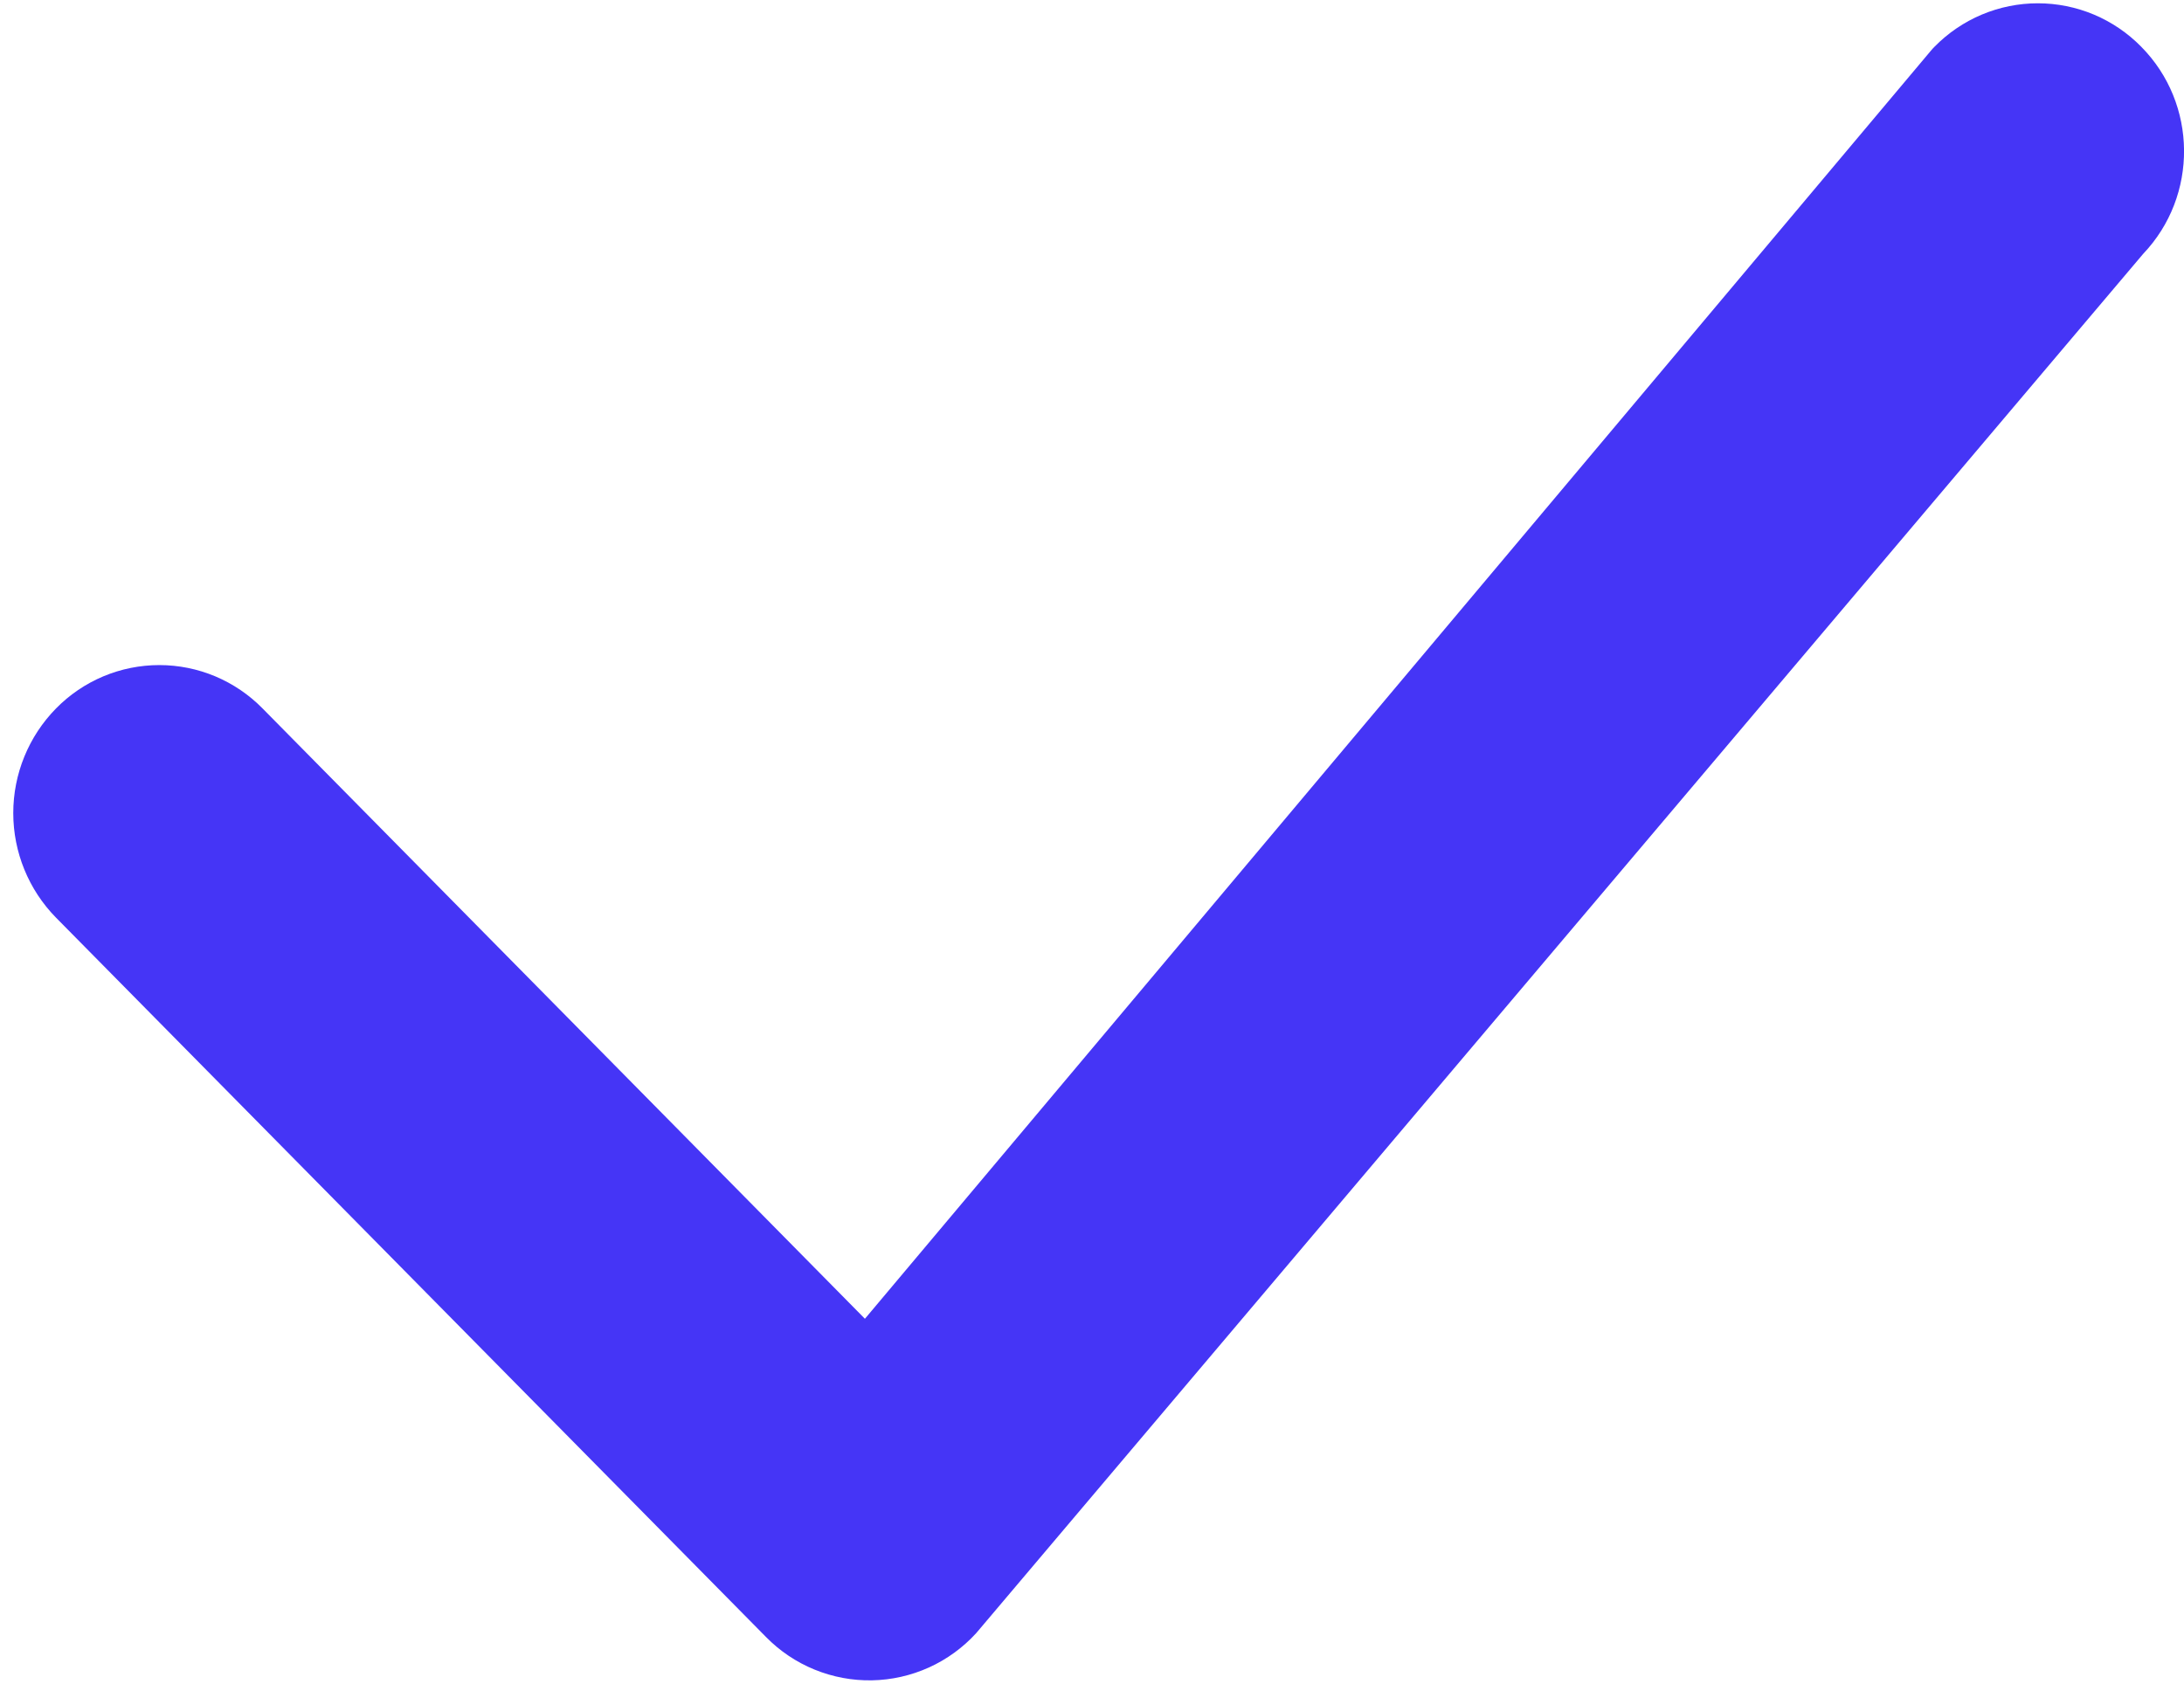
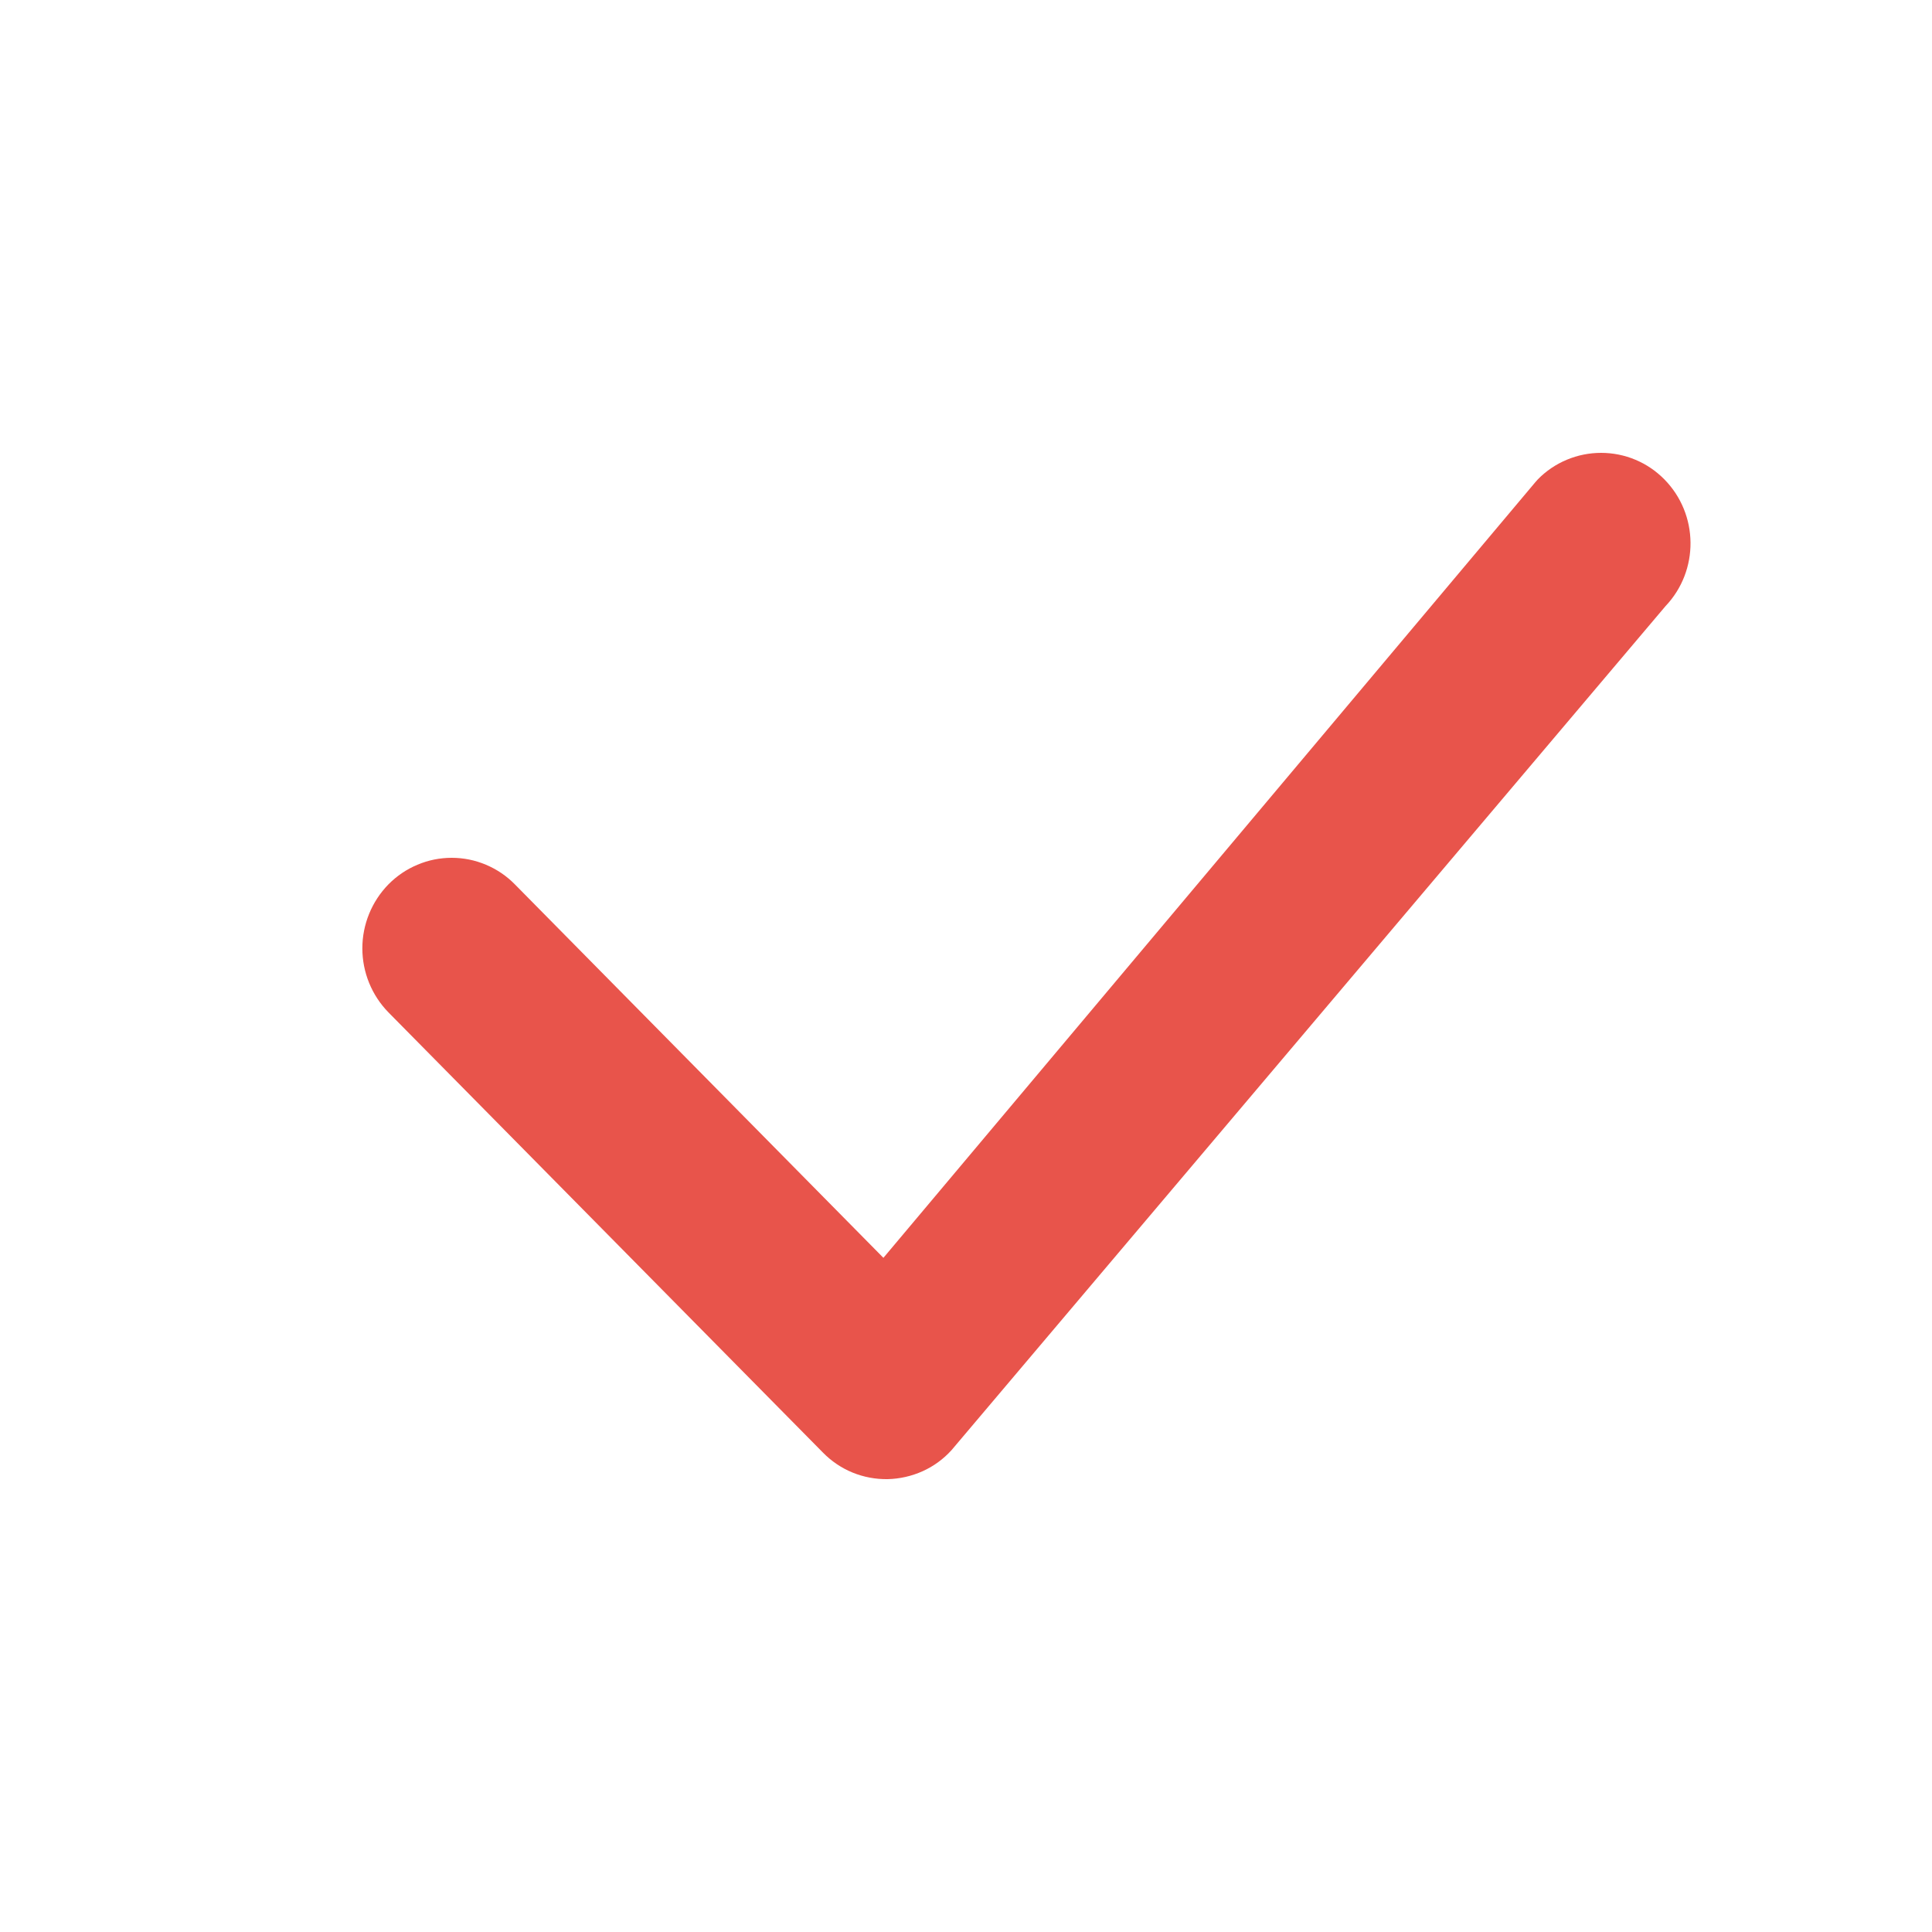
- <svg xmlns="http://www.w3.org/2000/svg" width="83" height="64" viewBox="0 0 83 64" fill="none">
-   <path d="M73.52 1.775C74.032 1.253 74.643 0.838 75.317 0.554C75.991 0.271 76.715 0.125 77.446 0.125C78.177 0.125 78.901 0.271 79.576 0.554C80.25 0.838 80.861 1.253 81.373 1.775C83.517 3.942 83.547 7.445 81.448 9.65L37.1 62.075C36.596 62.628 35.986 63.072 35.304 63.381C34.623 63.689 33.886 63.856 33.139 63.87C32.391 63.884 31.648 63.745 30.956 63.462C30.264 63.18 29.636 62.758 29.113 62.225L2.128 34.88C1.087 33.819 0.504 32.391 0.504 30.905C0.504 29.418 1.087 27.991 2.128 26.93C2.639 26.408 3.25 25.993 3.924 25.709C4.599 25.426 5.323 25.28 6.054 25.28C6.785 25.28 7.509 25.426 8.183 25.709C8.857 25.993 9.468 26.408 9.98 26.93L32.87 50.127L73.37 1.94C73.417 1.882 73.467 1.827 73.52 1.775Z" fill="#4535F6" />
+ <svg xmlns="http://www.w3.org/2000/svg" width="20" height="20" viewBox="0 0 20 20" fill="none">
+   <path d="M15.92 4.962C16.005 4.875 16.107 4.806 16.22 4.759C16.332 4.712 16.453 4.688 16.575 4.688C16.696 4.688 16.817 4.712 16.929 4.759C17.042 4.806 17.143 4.875 17.229 4.962C17.586 5.324 17.591 5.907 17.241 6.275L9.85 15.012C9.766 15.105 9.664 15.179 9.551 15.23C9.437 15.281 9.314 15.309 9.19 15.312C9.065 15.314 8.941 15.291 8.826 15.244C8.711 15.197 8.606 15.126 8.519 15.037L4.021 10.48C3.848 10.303 3.751 10.065 3.751 9.817C3.751 9.57 3.848 9.332 4.021 9.155C4.107 9.068 4.208 8.999 4.321 8.952C4.433 8.904 4.554 8.88 4.676 8.88C4.798 8.88 4.918 8.904 5.031 8.952C5.143 8.999 5.245 9.068 5.33 9.155L9.145 13.021L15.895 4.99C15.903 4.98 15.911 4.971 15.92 4.962Z" fill="#E8544B" />
</svg>
